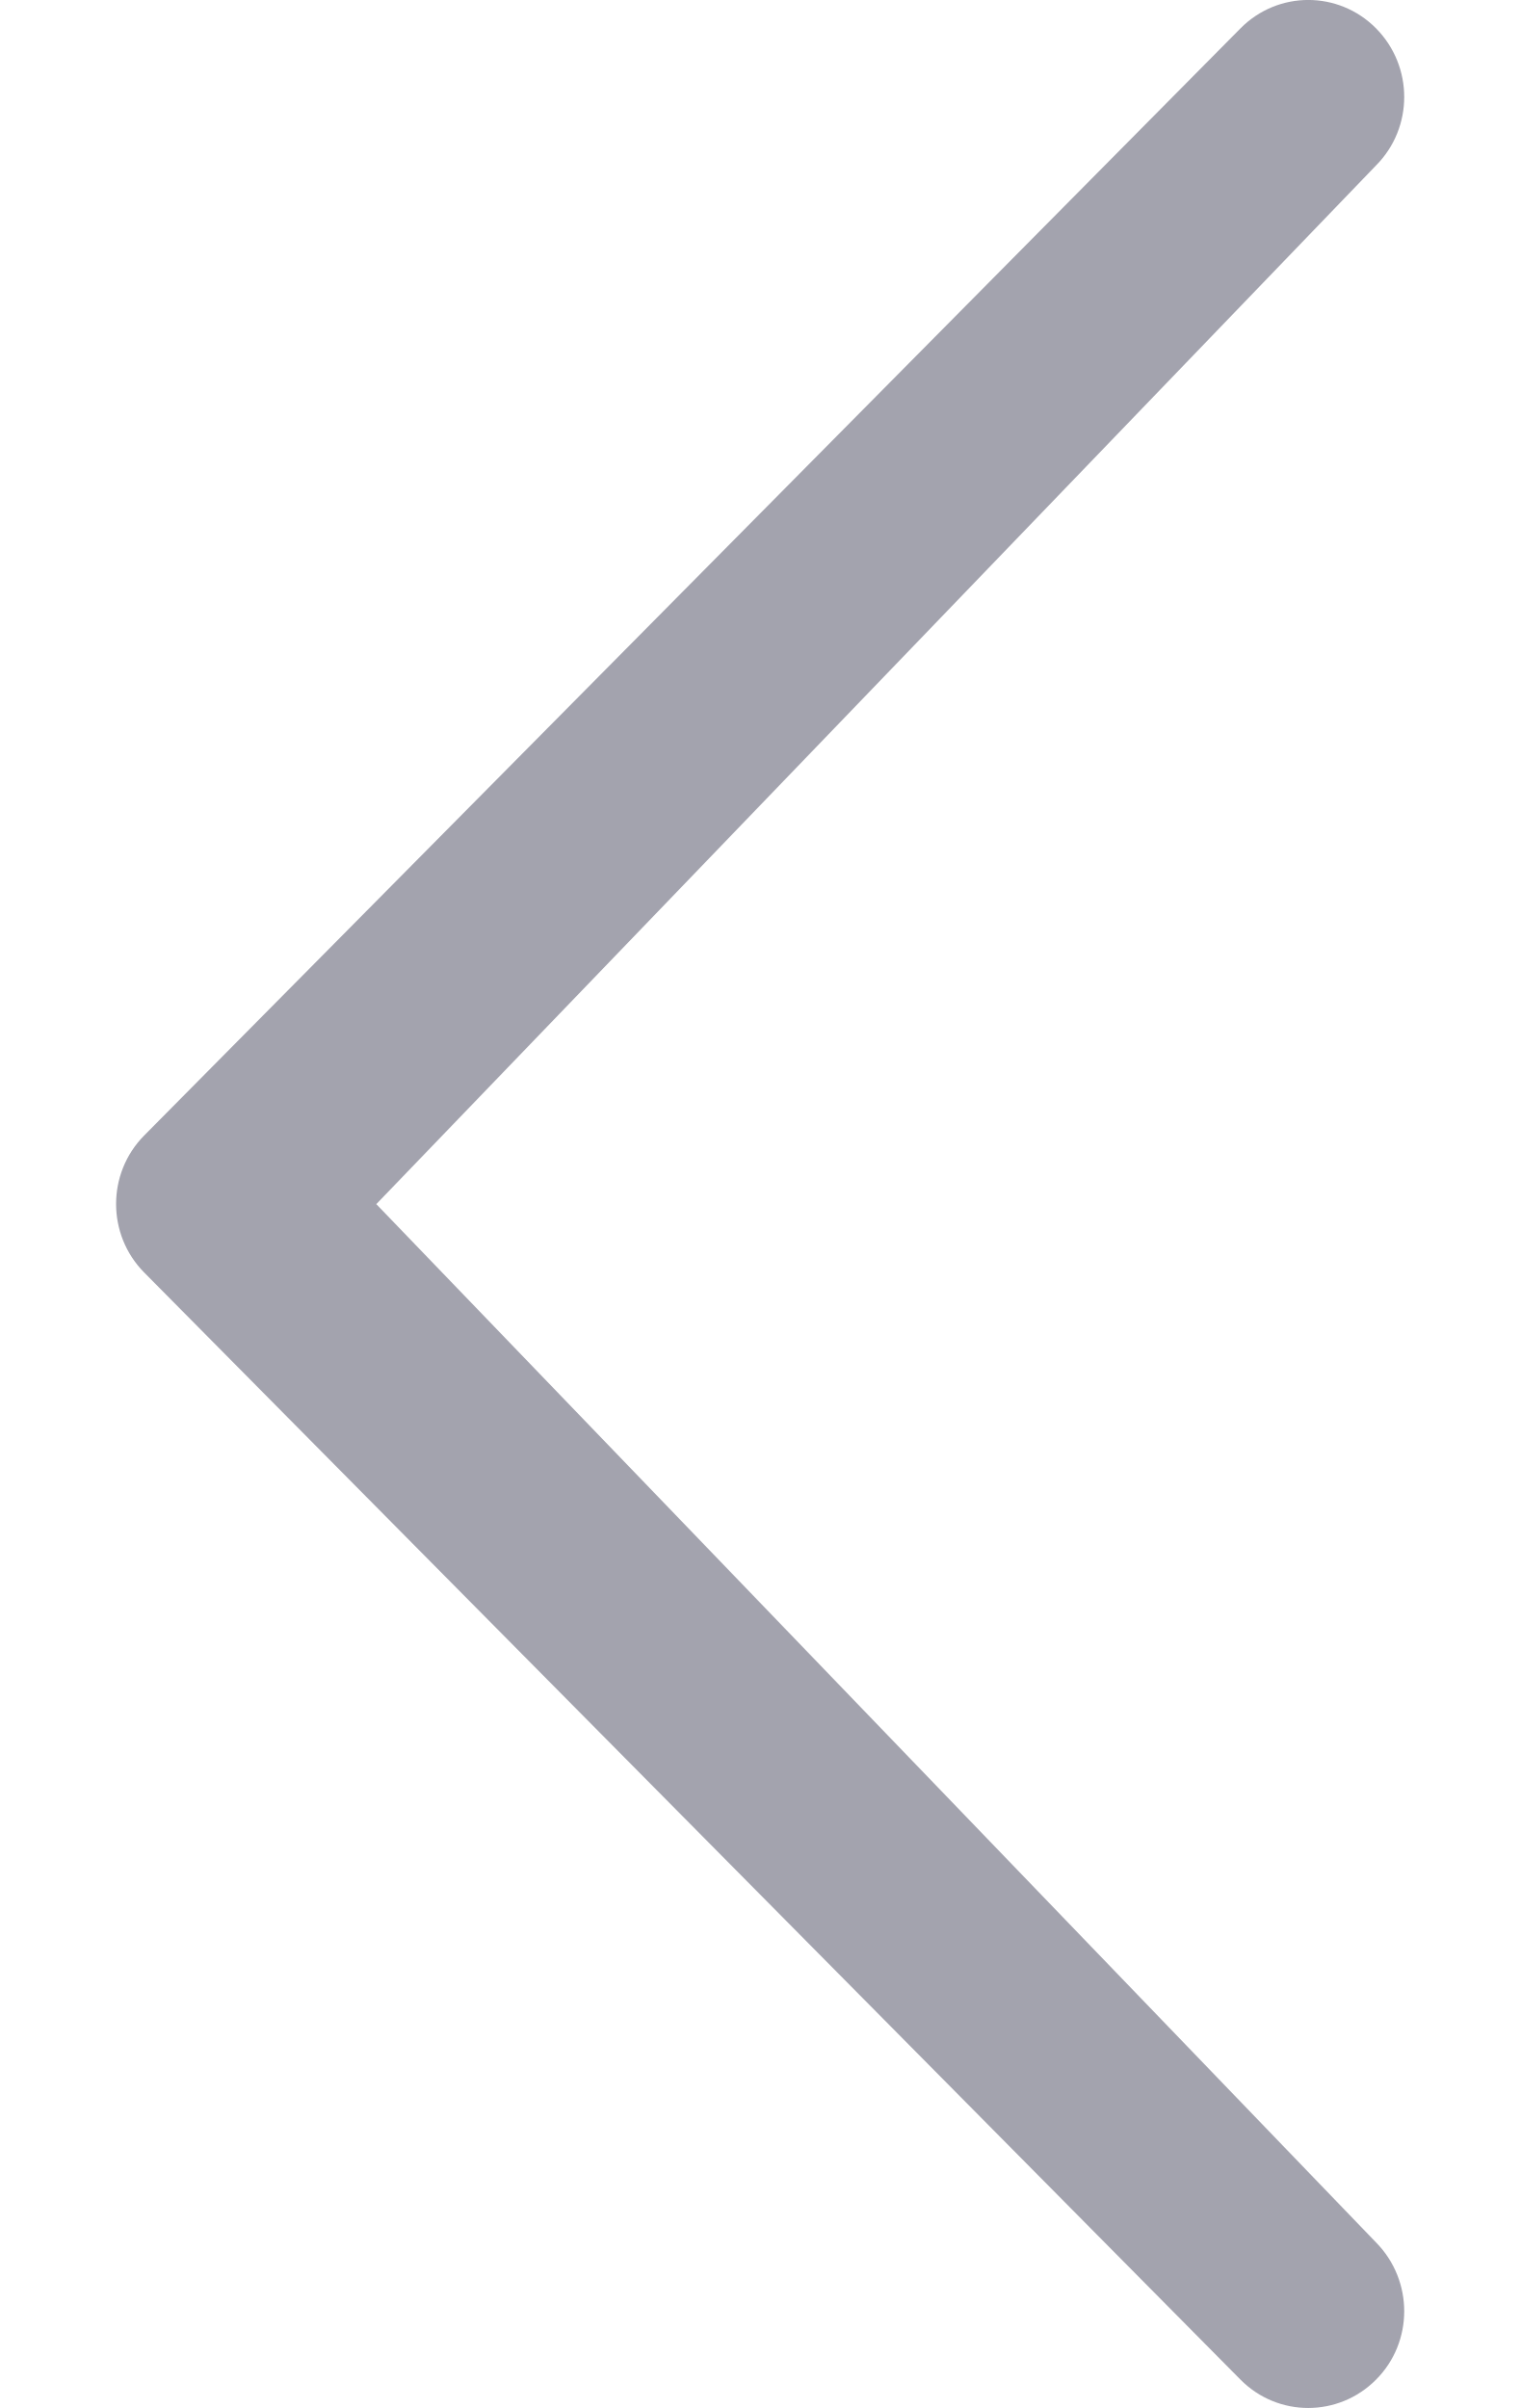
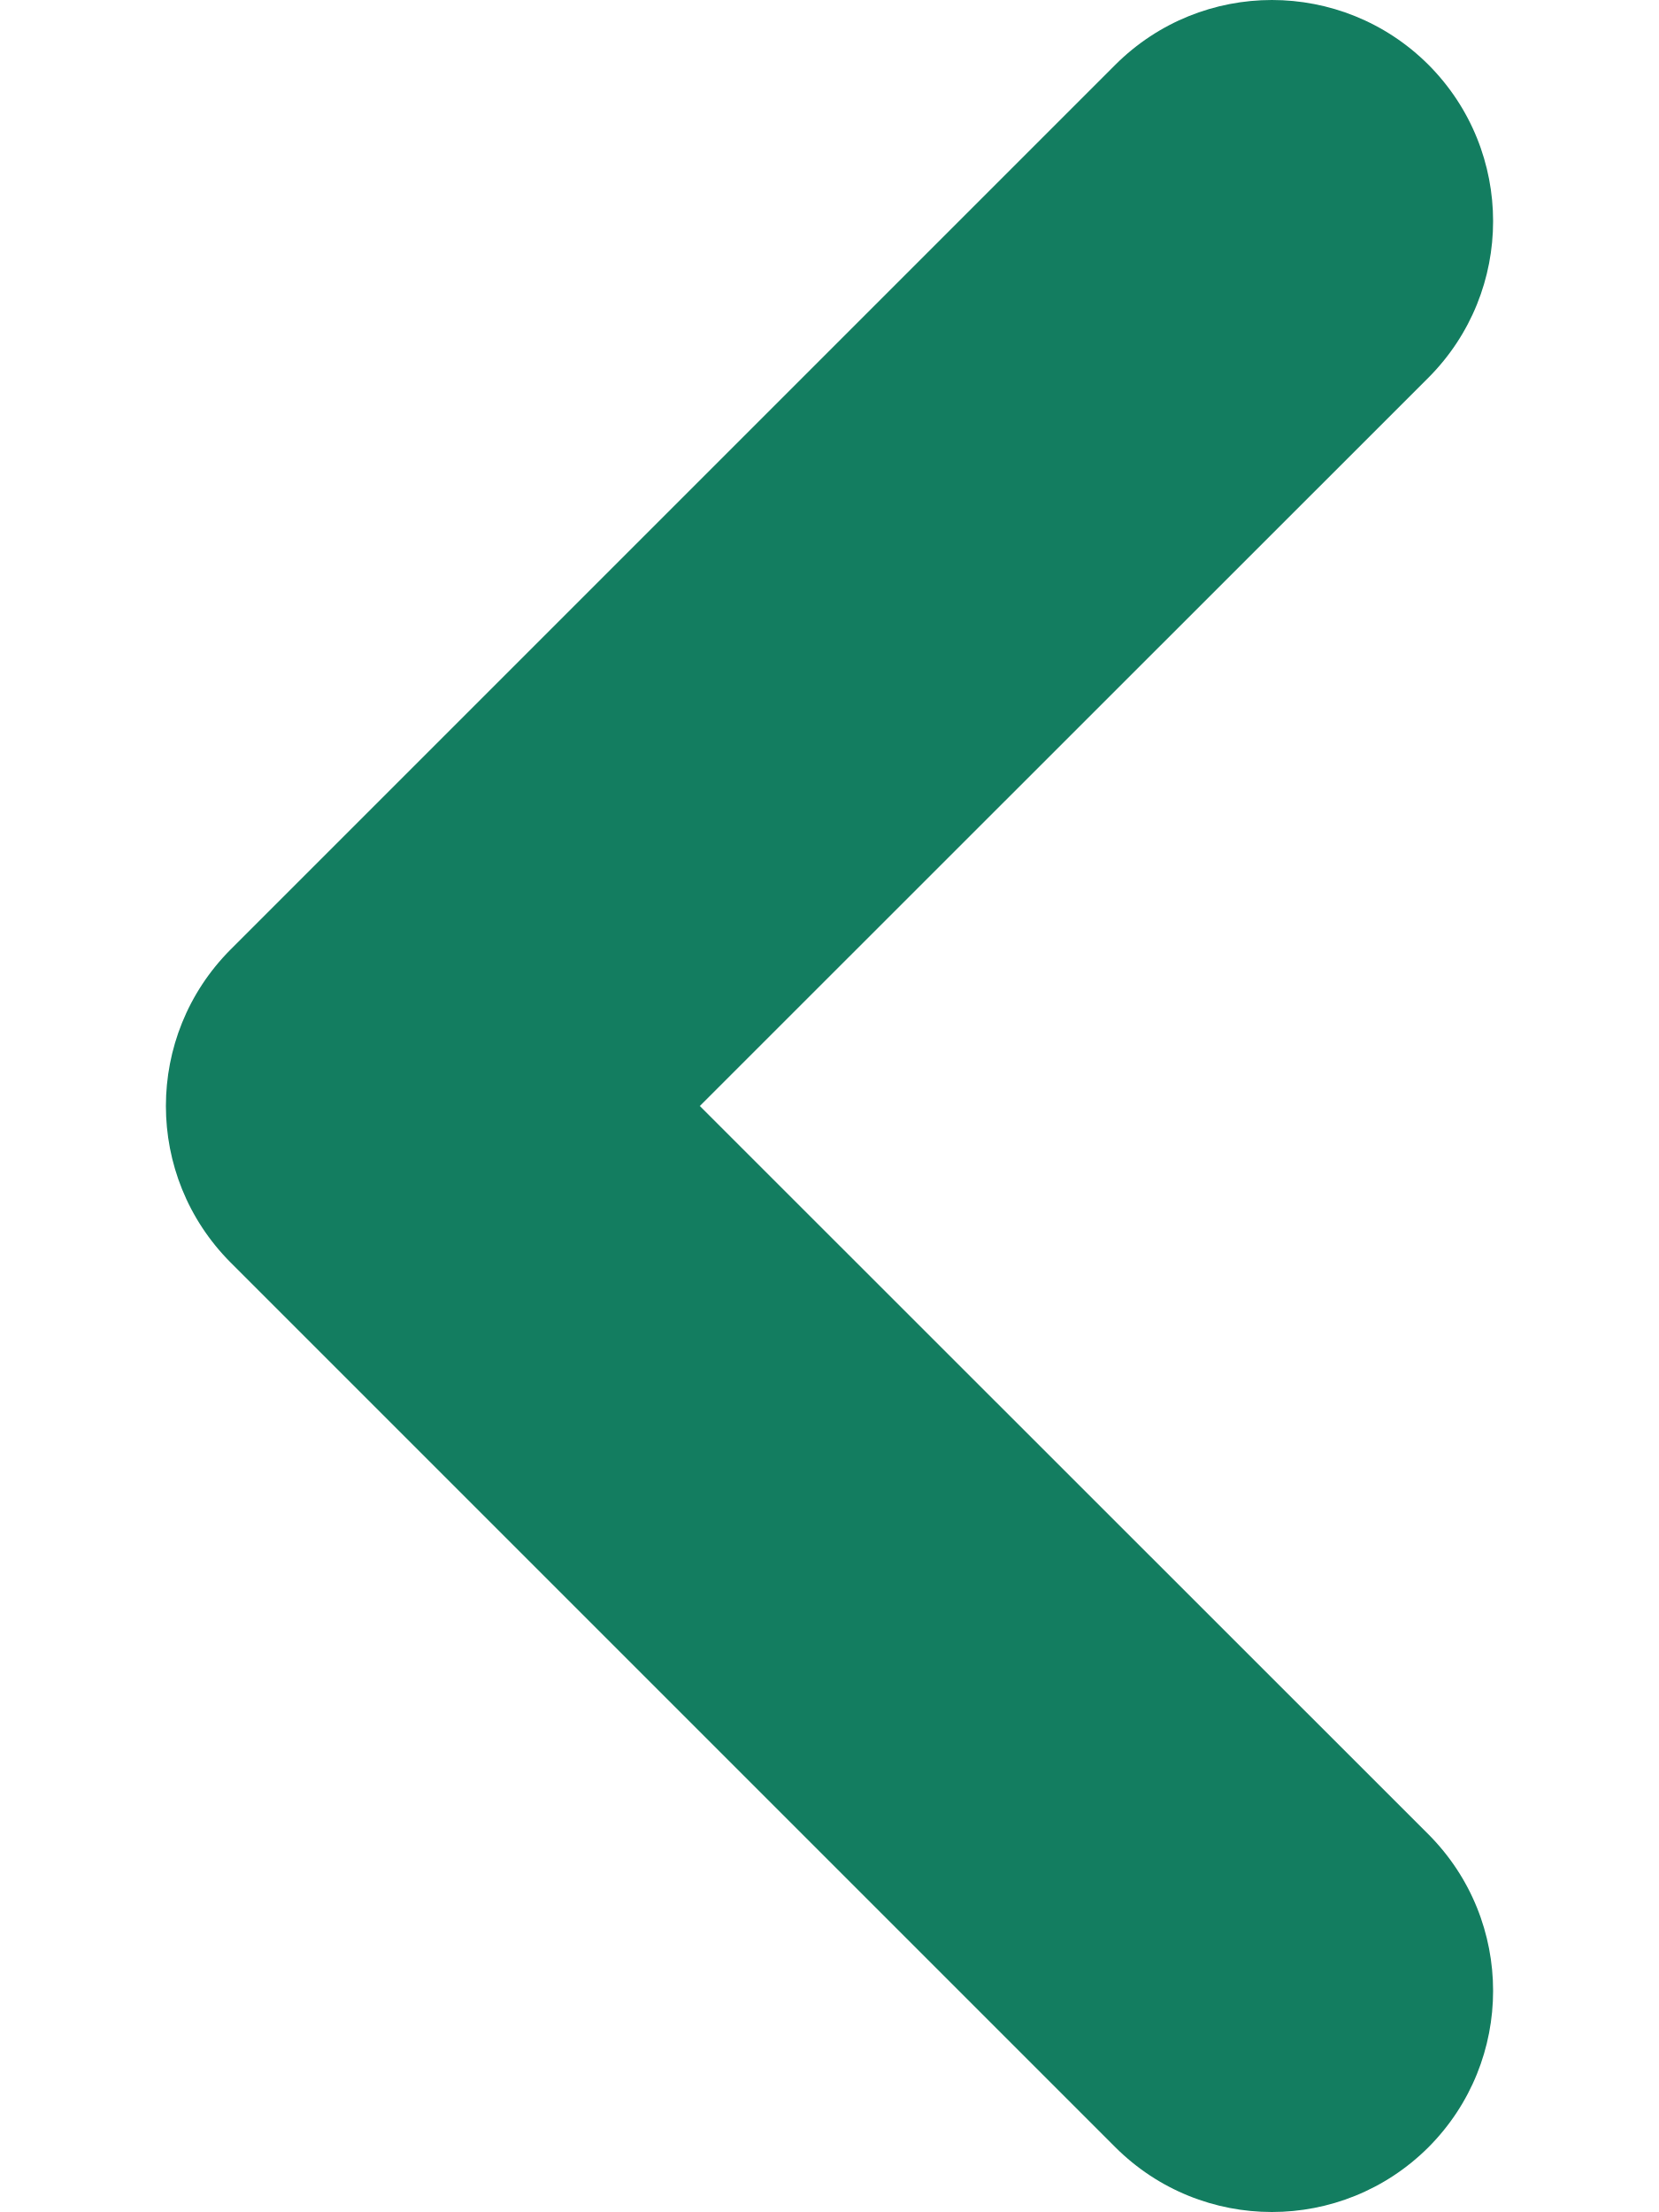
- <svg xmlns="http://www.w3.org/2000/svg" width="12px" height="19px" viewBox="0 0 12 19" version="1.1">
-   <defs />
-   <g id="ASSETS-EXPORT" stroke="none" stroke-width="1" fill="none" fill-rule="evenodd">
-     <g id="Assets" transform="translate(-950, -252)" fill="#A3A3AE">
-       <path d="M959.026,261.501 L951.138,253.305 C950.842,253.007 950.842,252.524 951.138,252.224 C951.434,251.925 951.912,251.925 952.208,252.224 L960.857,260.959 C961.153,261.258 961.153,261.742 960.857,262.041 L952.208,270.776 C951.912,271.075 951.434,271.074 951.138,270.776 C950.842,270.479 950.842,269.995 951.138,269.694 L959.026,261.501 L959.026,261.501 Z" id="ico-arrow-big-left" transform="translate(955.9975, 261.5) scale(-1, 1) translate(-955.9975, -261.5) " />
-     </g>
-   </g>
+ <svg xmlns="http://www.w3.org/2000/svg" width="6" height="8" viewBox="0 0 6 8" fill="none">
+   <path fill-rule="evenodd" clip-rule="evenodd" d="M5.166 0.234C5.478 0.547 5.478 1.053 5.166 1.366L2.531 4L5.166 6.634C5.478 6.947 5.478 7.453 5.166 7.766C4.853 8.078 4.347 8.078 4.034 7.766L0.834 4.566C0.522 4.253 0.522 3.747 0.834 3.434L4.034 0.234C4.347 -0.078 4.853 -0.078 5.166 0.234Z" fill="#137D60" />
</svg>
